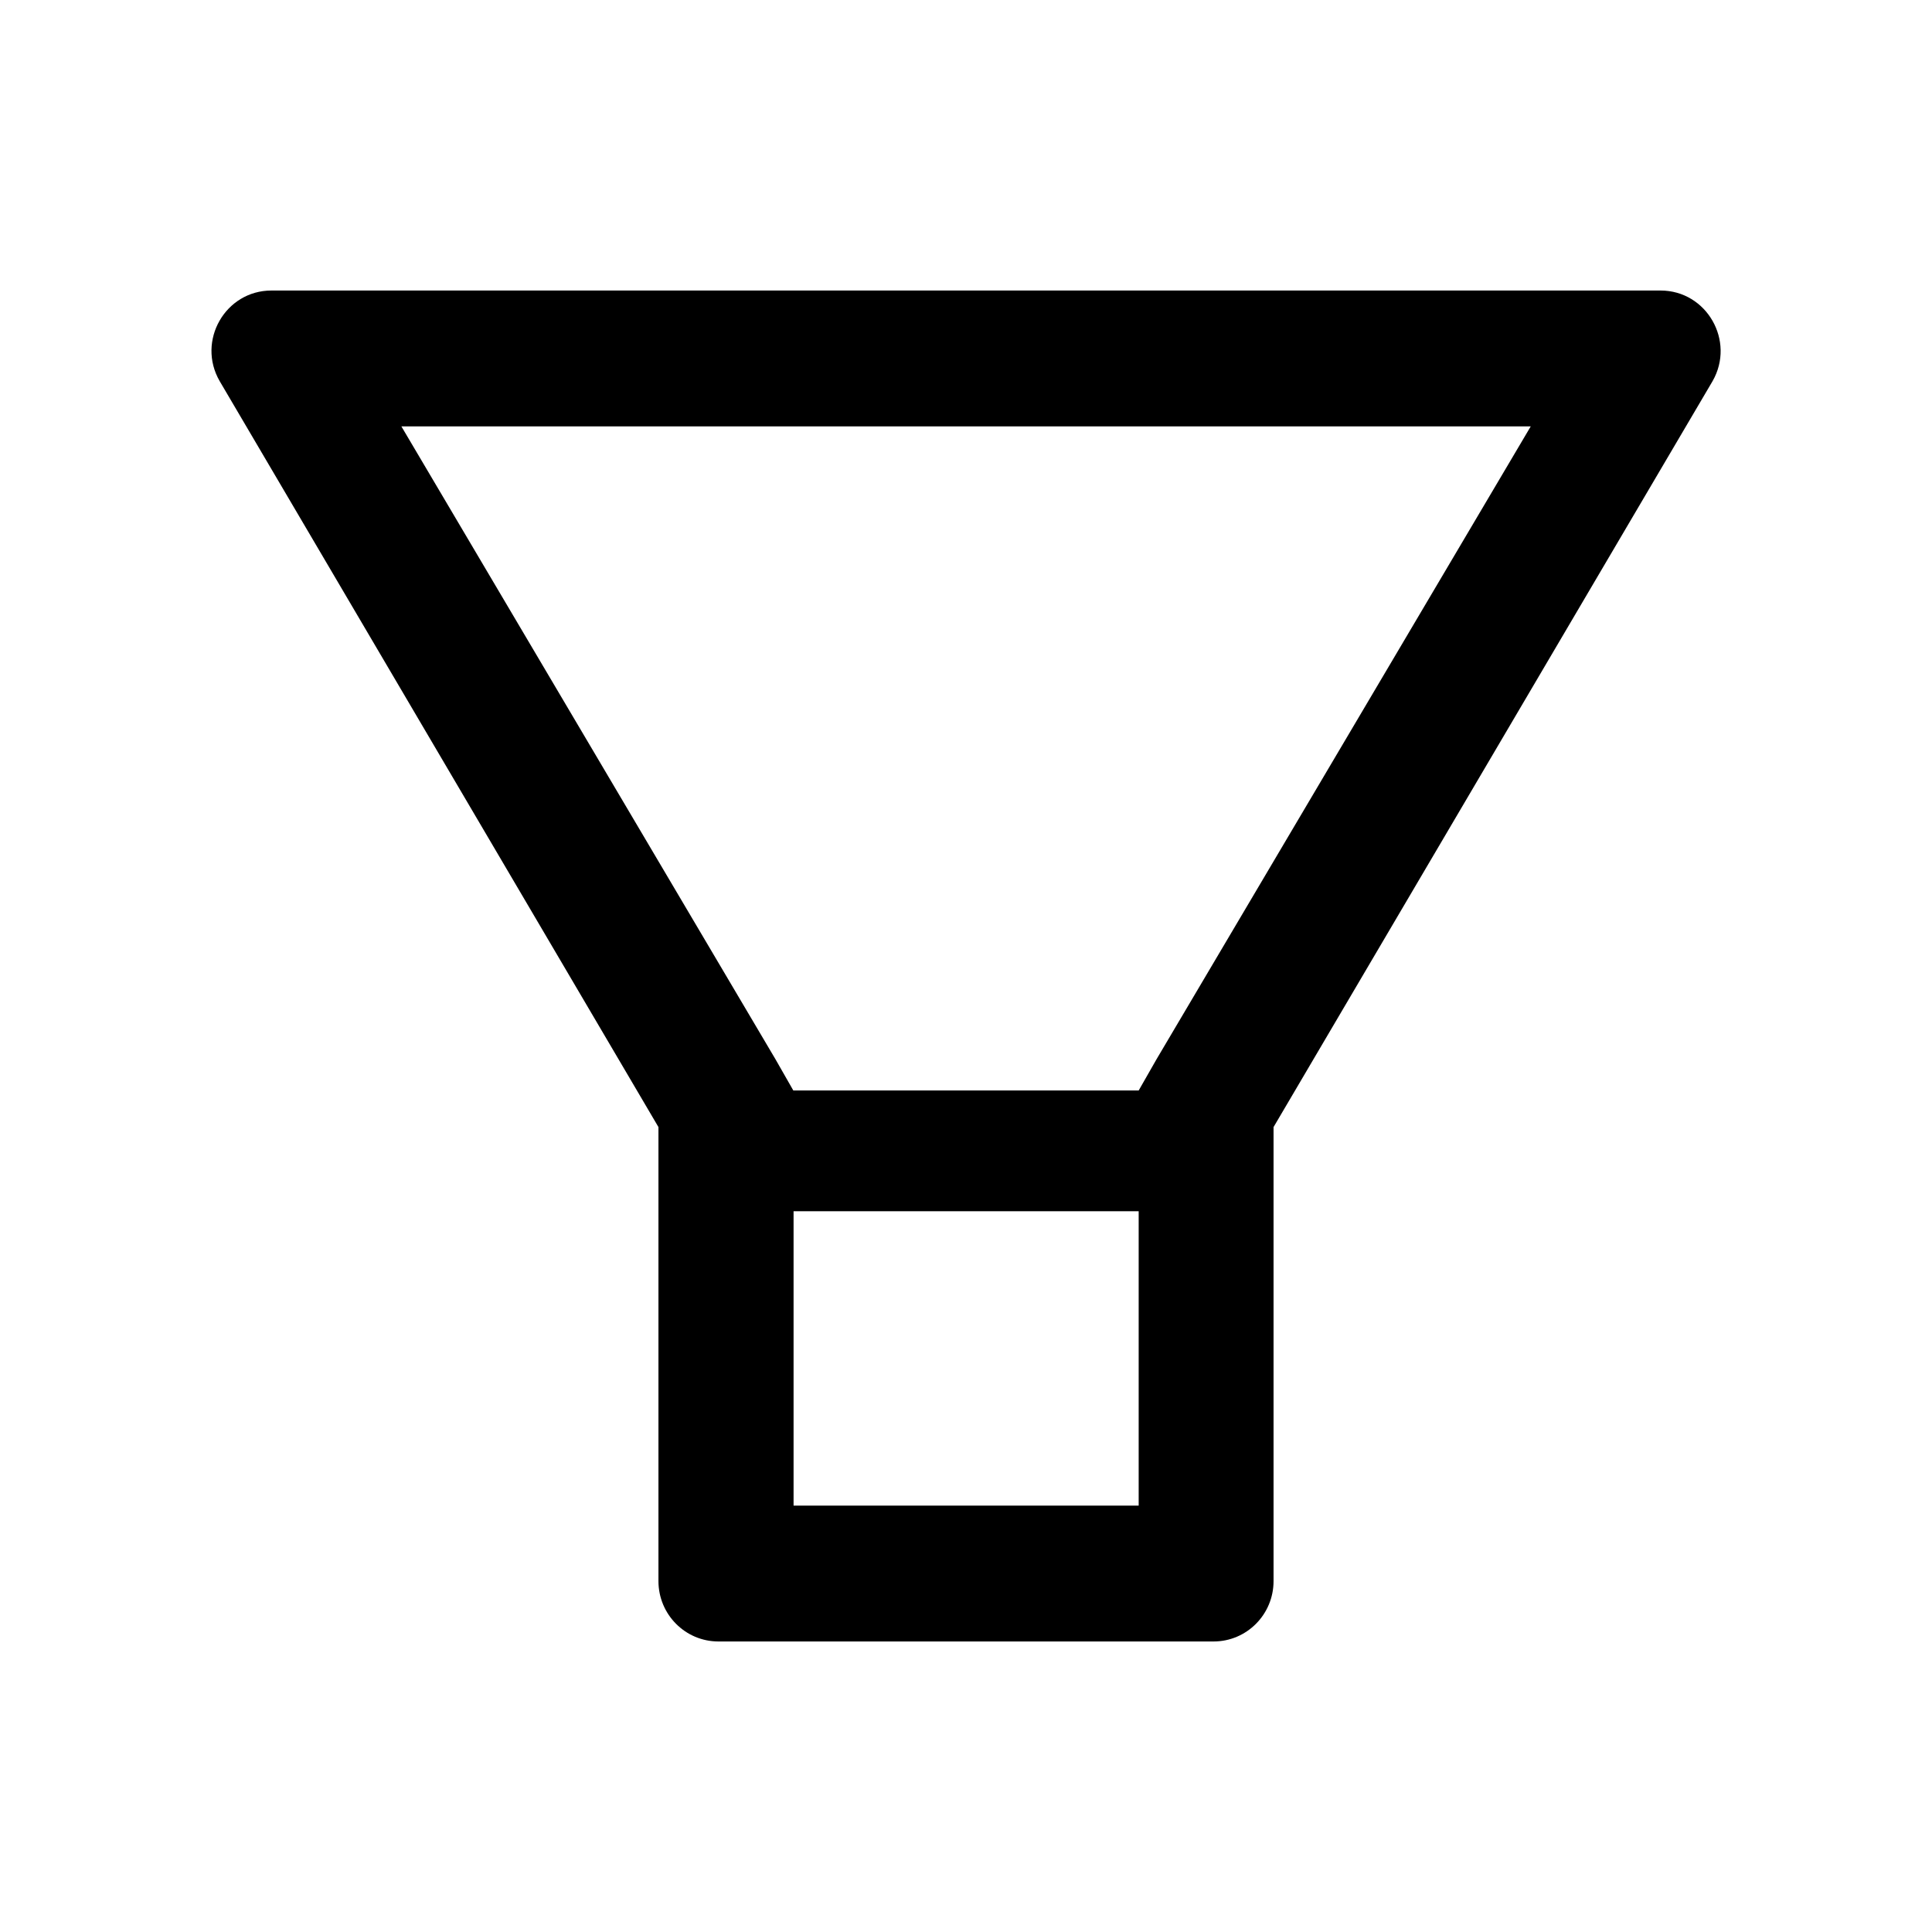
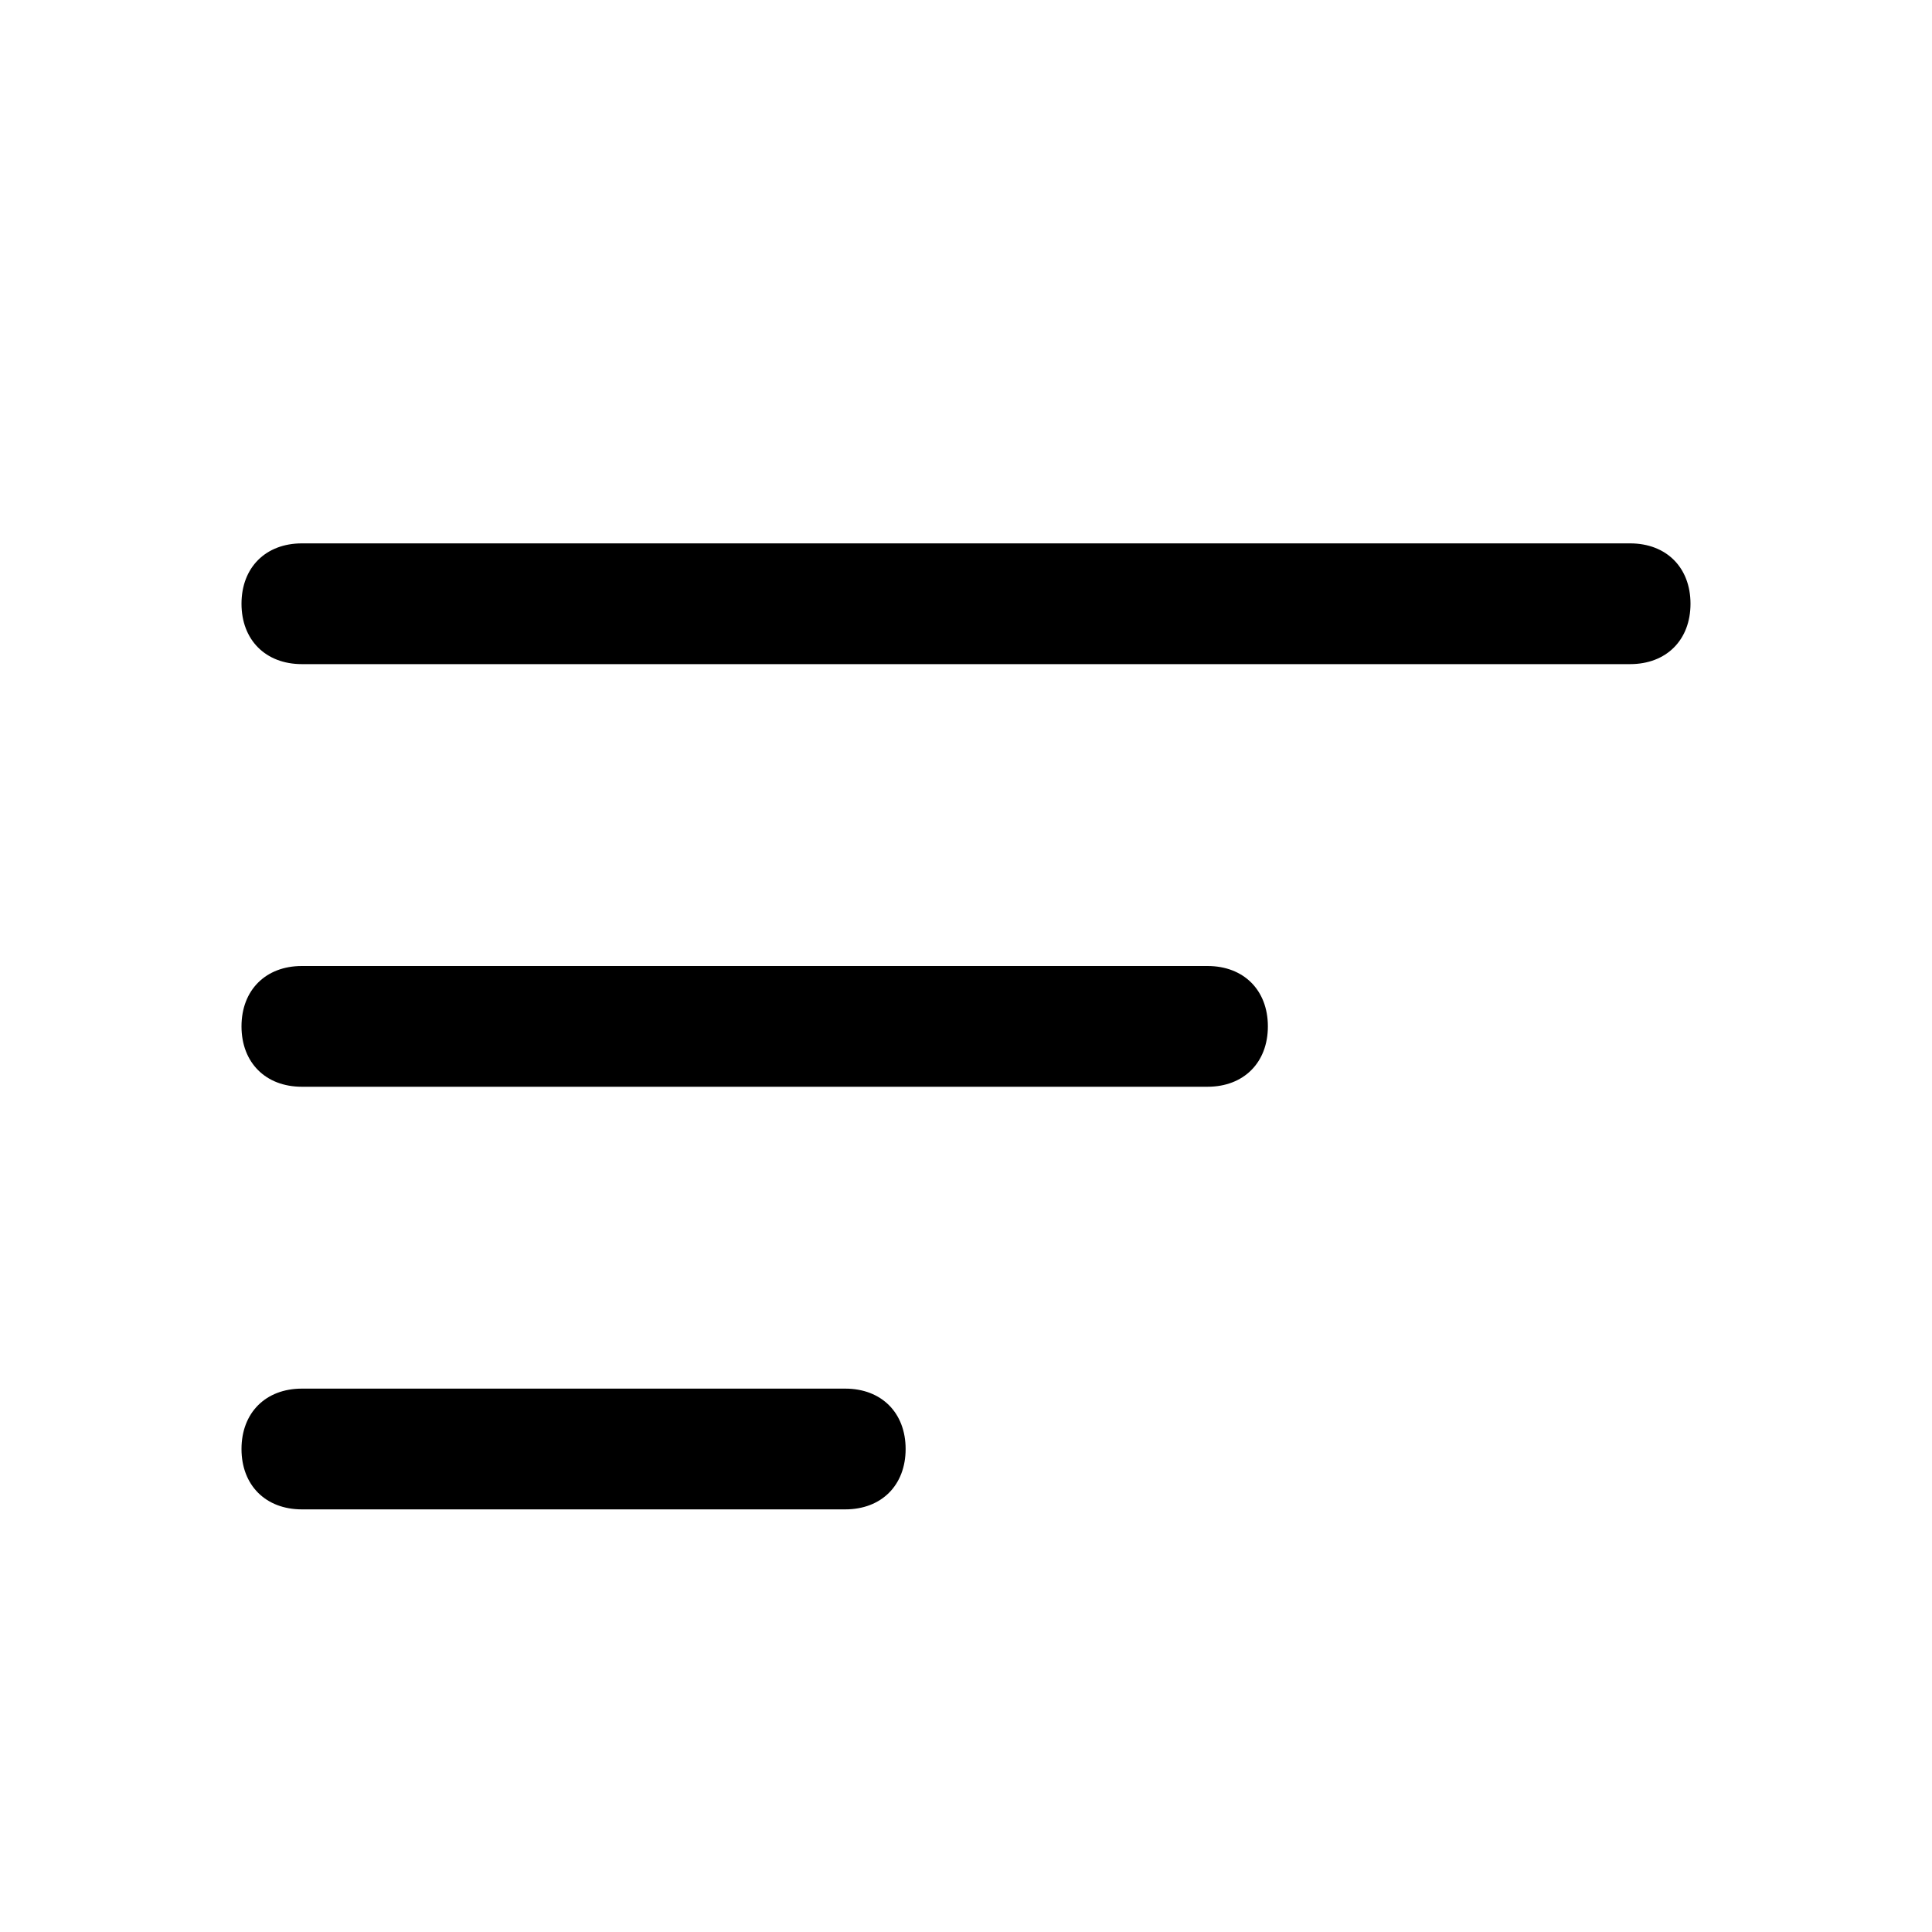
<svg xmlns="http://www.w3.org/2000/svg" viewBox="0 0 16 16">
-   <path d="M13.752 2.406H2.248C1.866 2.406 1.627 2.823 1.819 3.156L5.453 9.334V13.094C5.453 13.37 5.675 13.594 5.95 13.594H10.05C10.325 13.594 10.547 13.37 10.547 13.094V9.334L14.183 3.156C14.373 2.823 14.134 2.406 13.752 2.406ZM9.428 12.469H6.572V10.031H9.43V12.469H9.428ZM9.578 8.772L9.43 9.031H6.57L6.422 8.772L3.324 3.531H12.677L9.578 8.772Z" />
+   <path d="M2.5 4.5h11c.3 0 .5.2.5.5s-.2.5-.5.5h-11c-.3 0-.5-.2-.5-.5s.2-.5.5-.5Z" />
+   <path d="M2.5 8h7.5c.3 0 .5.2.5.5s-.2.5-.5.5H2.5c-.3 0-.5-.2-.5-.5s.2-.5.5-.5Z" />
+   <path d="M2.5 11.5H7c.3 0 .5.2.5.5s-.2.5-.5.5H2.5c-.3 0-.5-.2-.5-.5s.2-.5.5-.5Z" />
</svg>
